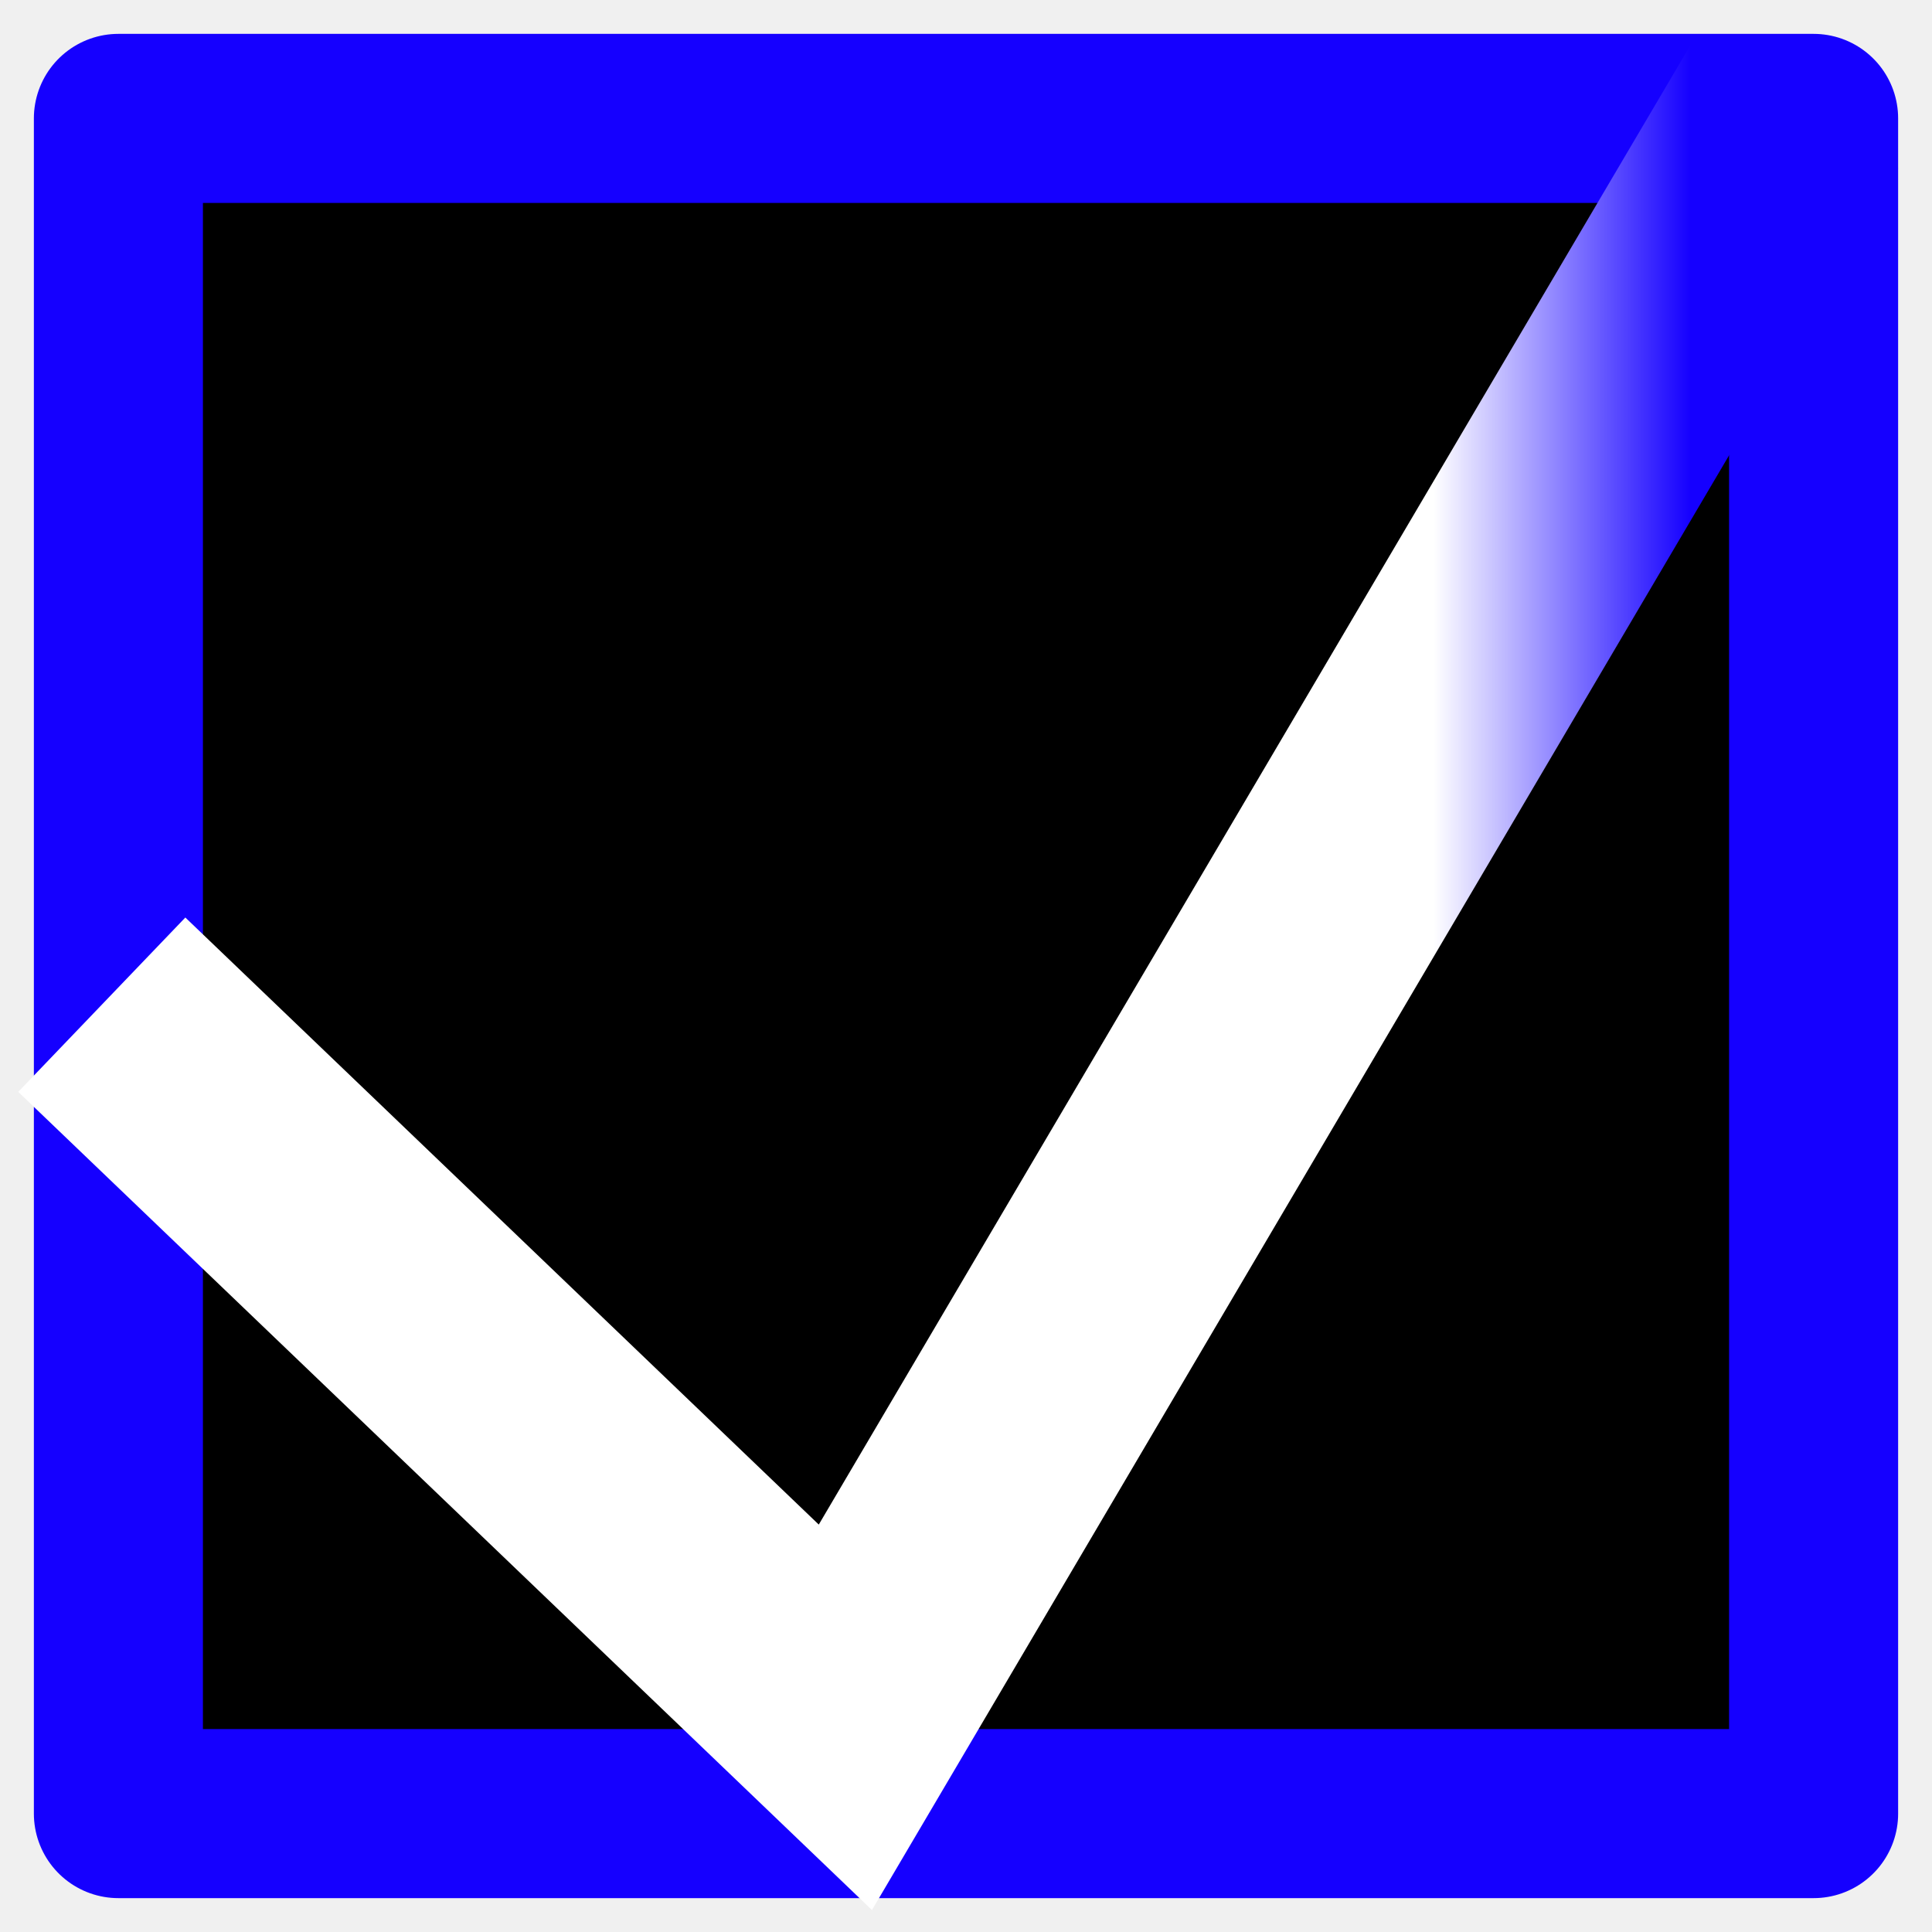
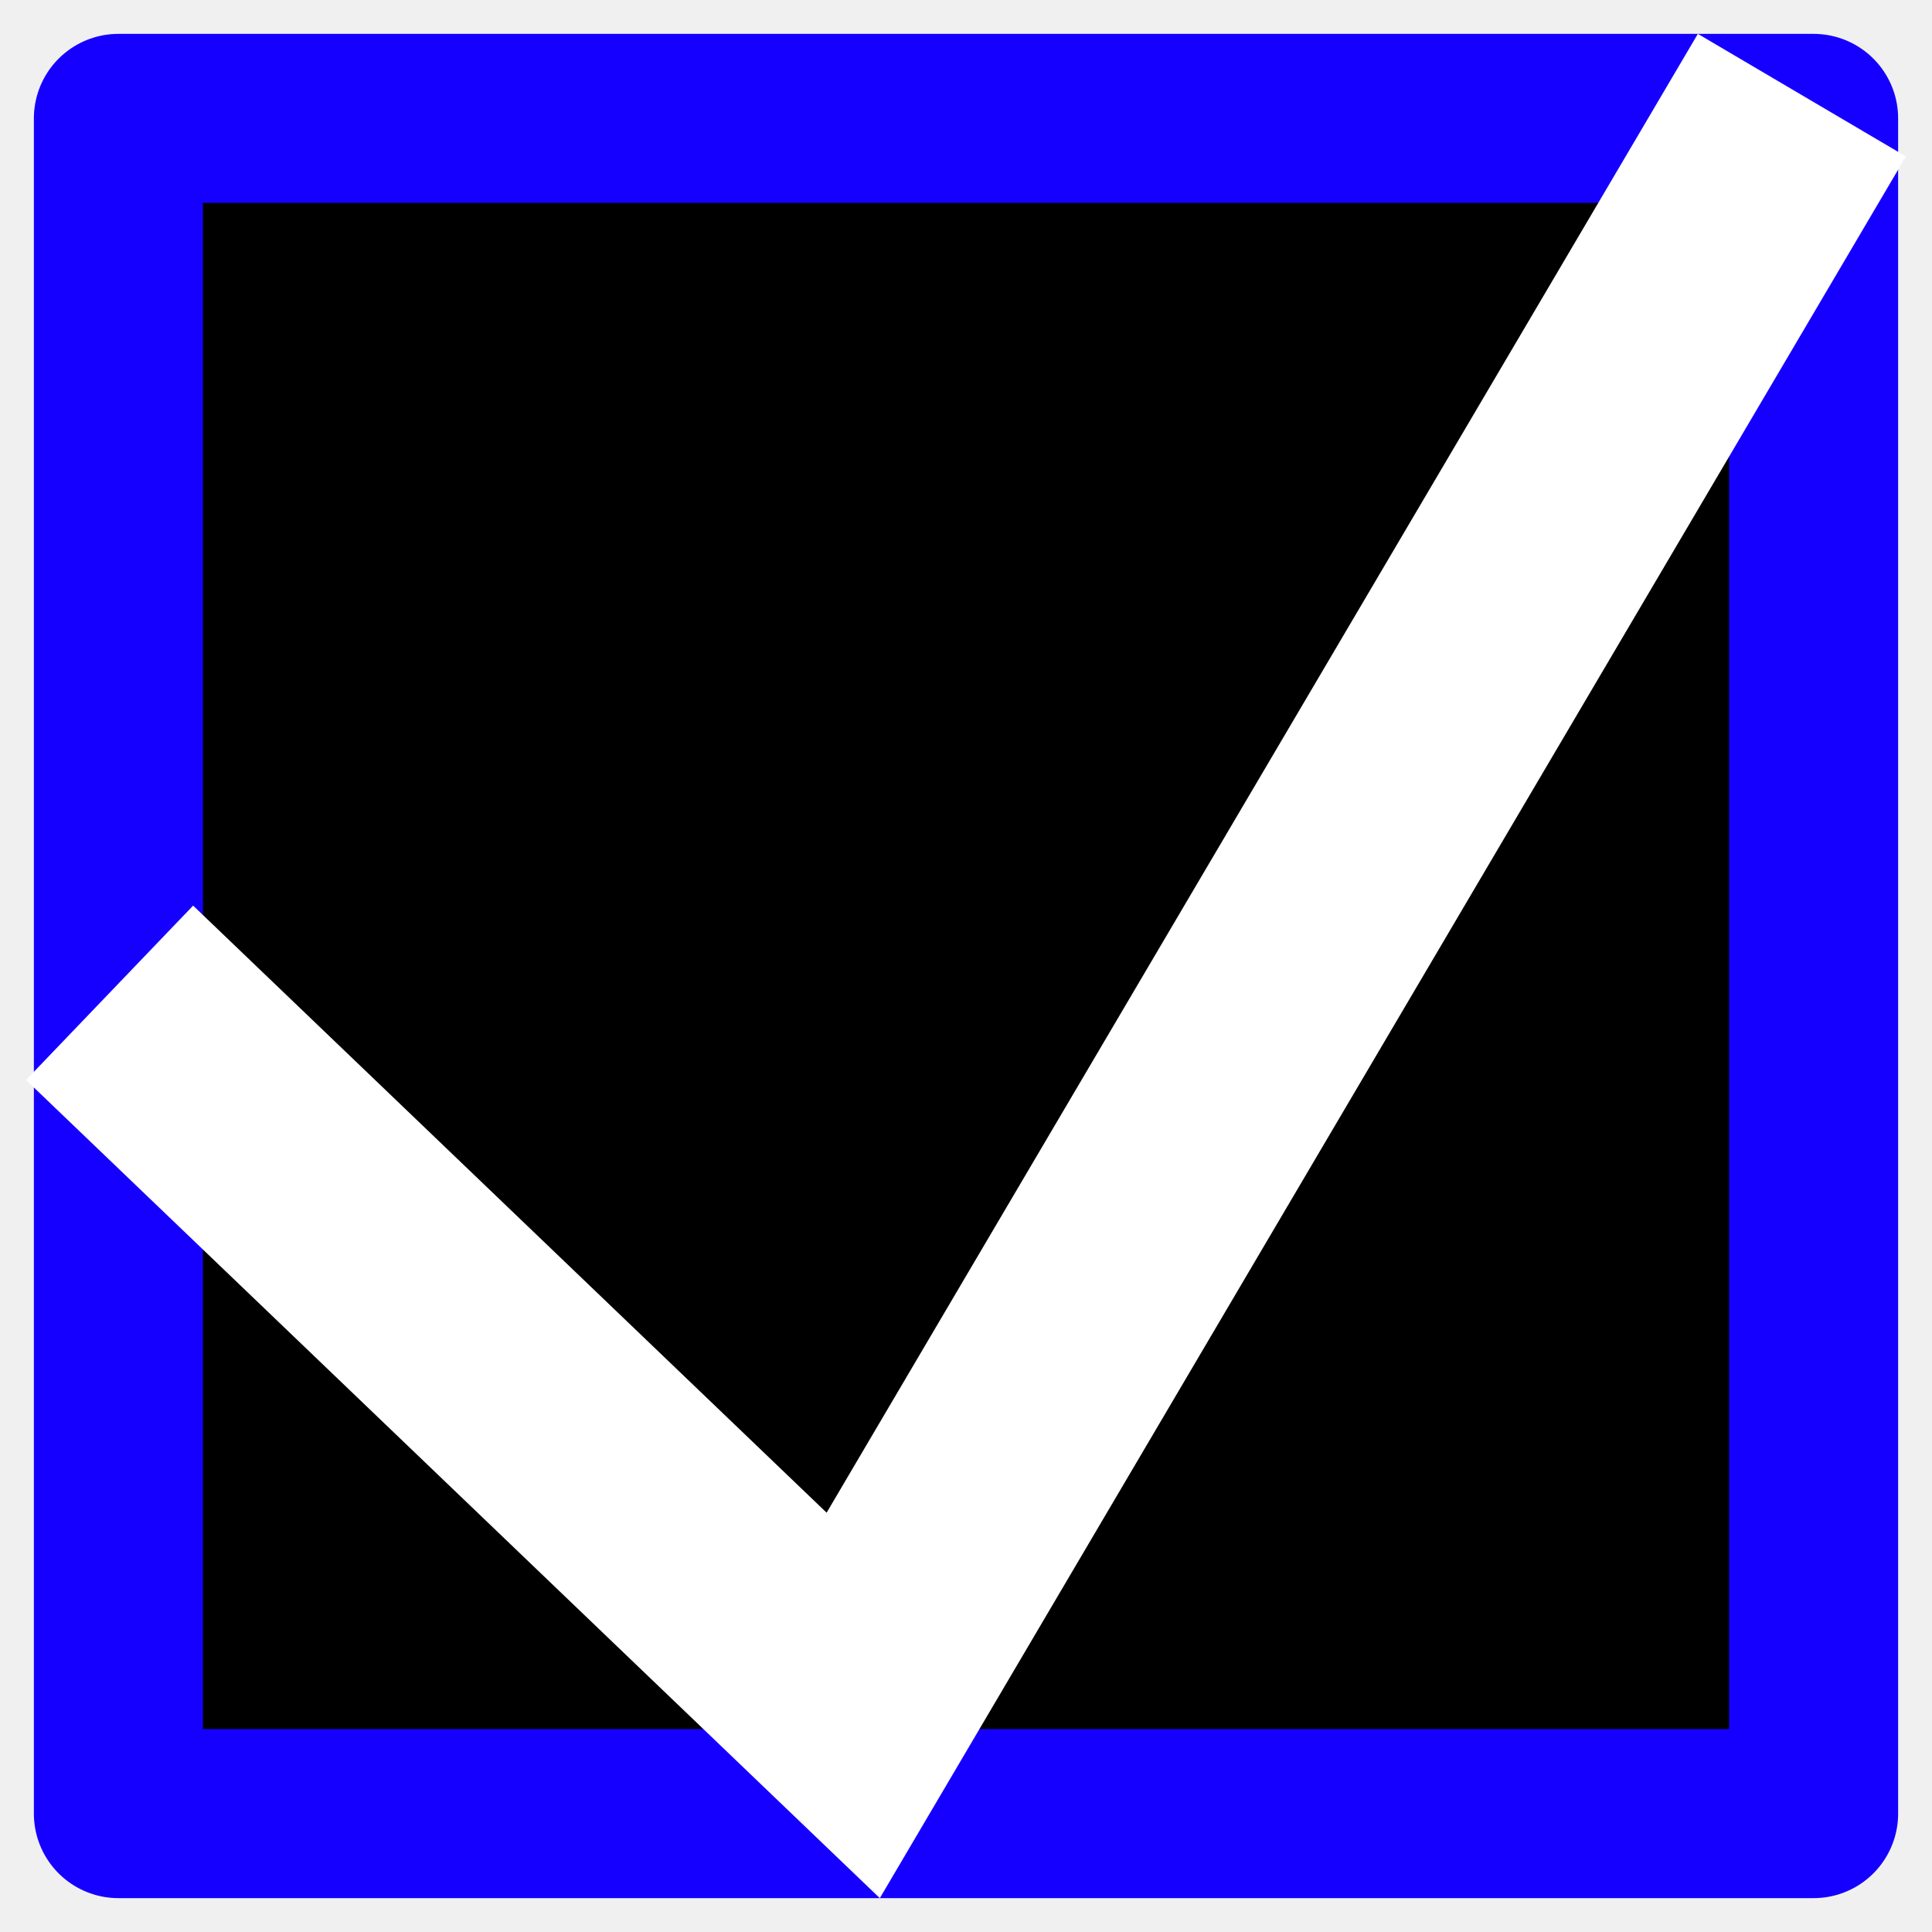
- <svg xmlns="http://www.w3.org/2000/svg" xmlns:xlink="http://www.w3.org/1999/xlink" width="32" height="32" viewBox="0 0 32 32" version="1.1" id="svg1">
-   <defs id="defs1">
-     <linearGradient id="linearGradient3">
-       <stop style="stop-color:#ffffff;stop-opacity:1;" offset="0.743" id="stop3" />
-       <stop style="stop-color:#1500ff;stop-opacity:1;" offset="0.878" id="stop4" />
-     </linearGradient>
-     <linearGradient xlink:href="#linearGradient3" id="linearGradient4" x1="0.302" y1="15.86" x2="31.853" y2="15.86" gradientUnits="userSpaceOnUse" />
-   </defs>
+ <svg xmlns="http://www.w3.org/2000/svg" width="32" height="32" viewBox="0 0 32 32" version="1.1" id="svg1">
+   <defs id="defs1" />
  <g id="layer1">
-     <path id="rect1" style="fill:#000000;fill-rule:evenodd;stroke:#1500ff;stroke-width:2.8;stroke-linecap:round;stroke-linejoin:round;stroke-dasharray:none;fill-opacity:1;stroke-opacity:1" d="M 1.961,1.961 H 30.039 V 30.039 H 1.961 Z" />
-     <path style="fill:none;fill-rule:evenodd;stroke:url(#linearGradient4);stroke-width:4;stroke-linecap:butt;stroke-linejoin:miter;stroke-dasharray:none" d="M 1.686,16.641 14.002,28.444 29.716,1.774" id="path1" />
+     <path id="rect1" style="fill:#000000;fill-opacity:1;fill-rule:evenodd;stroke:#1500ff;stroke-width:2.8;stroke-linecap:round;stroke-linejoin:round;stroke-dasharray:none;stroke-opacity:1" d="M 1.961,1.961 H 30.039 V 30.039 H 1.961 Z" />
+     <path style="fill:none;fill-rule:evenodd;stroke:#ffffff;stroke-width:4;stroke-linecap:butt;stroke-linejoin:miter;stroke-dasharray:none;stroke-opacity:1" d="M 1.815,16.444 14.132,28.247 29.845,1.576" id="path1" />
  </g>
</svg>
